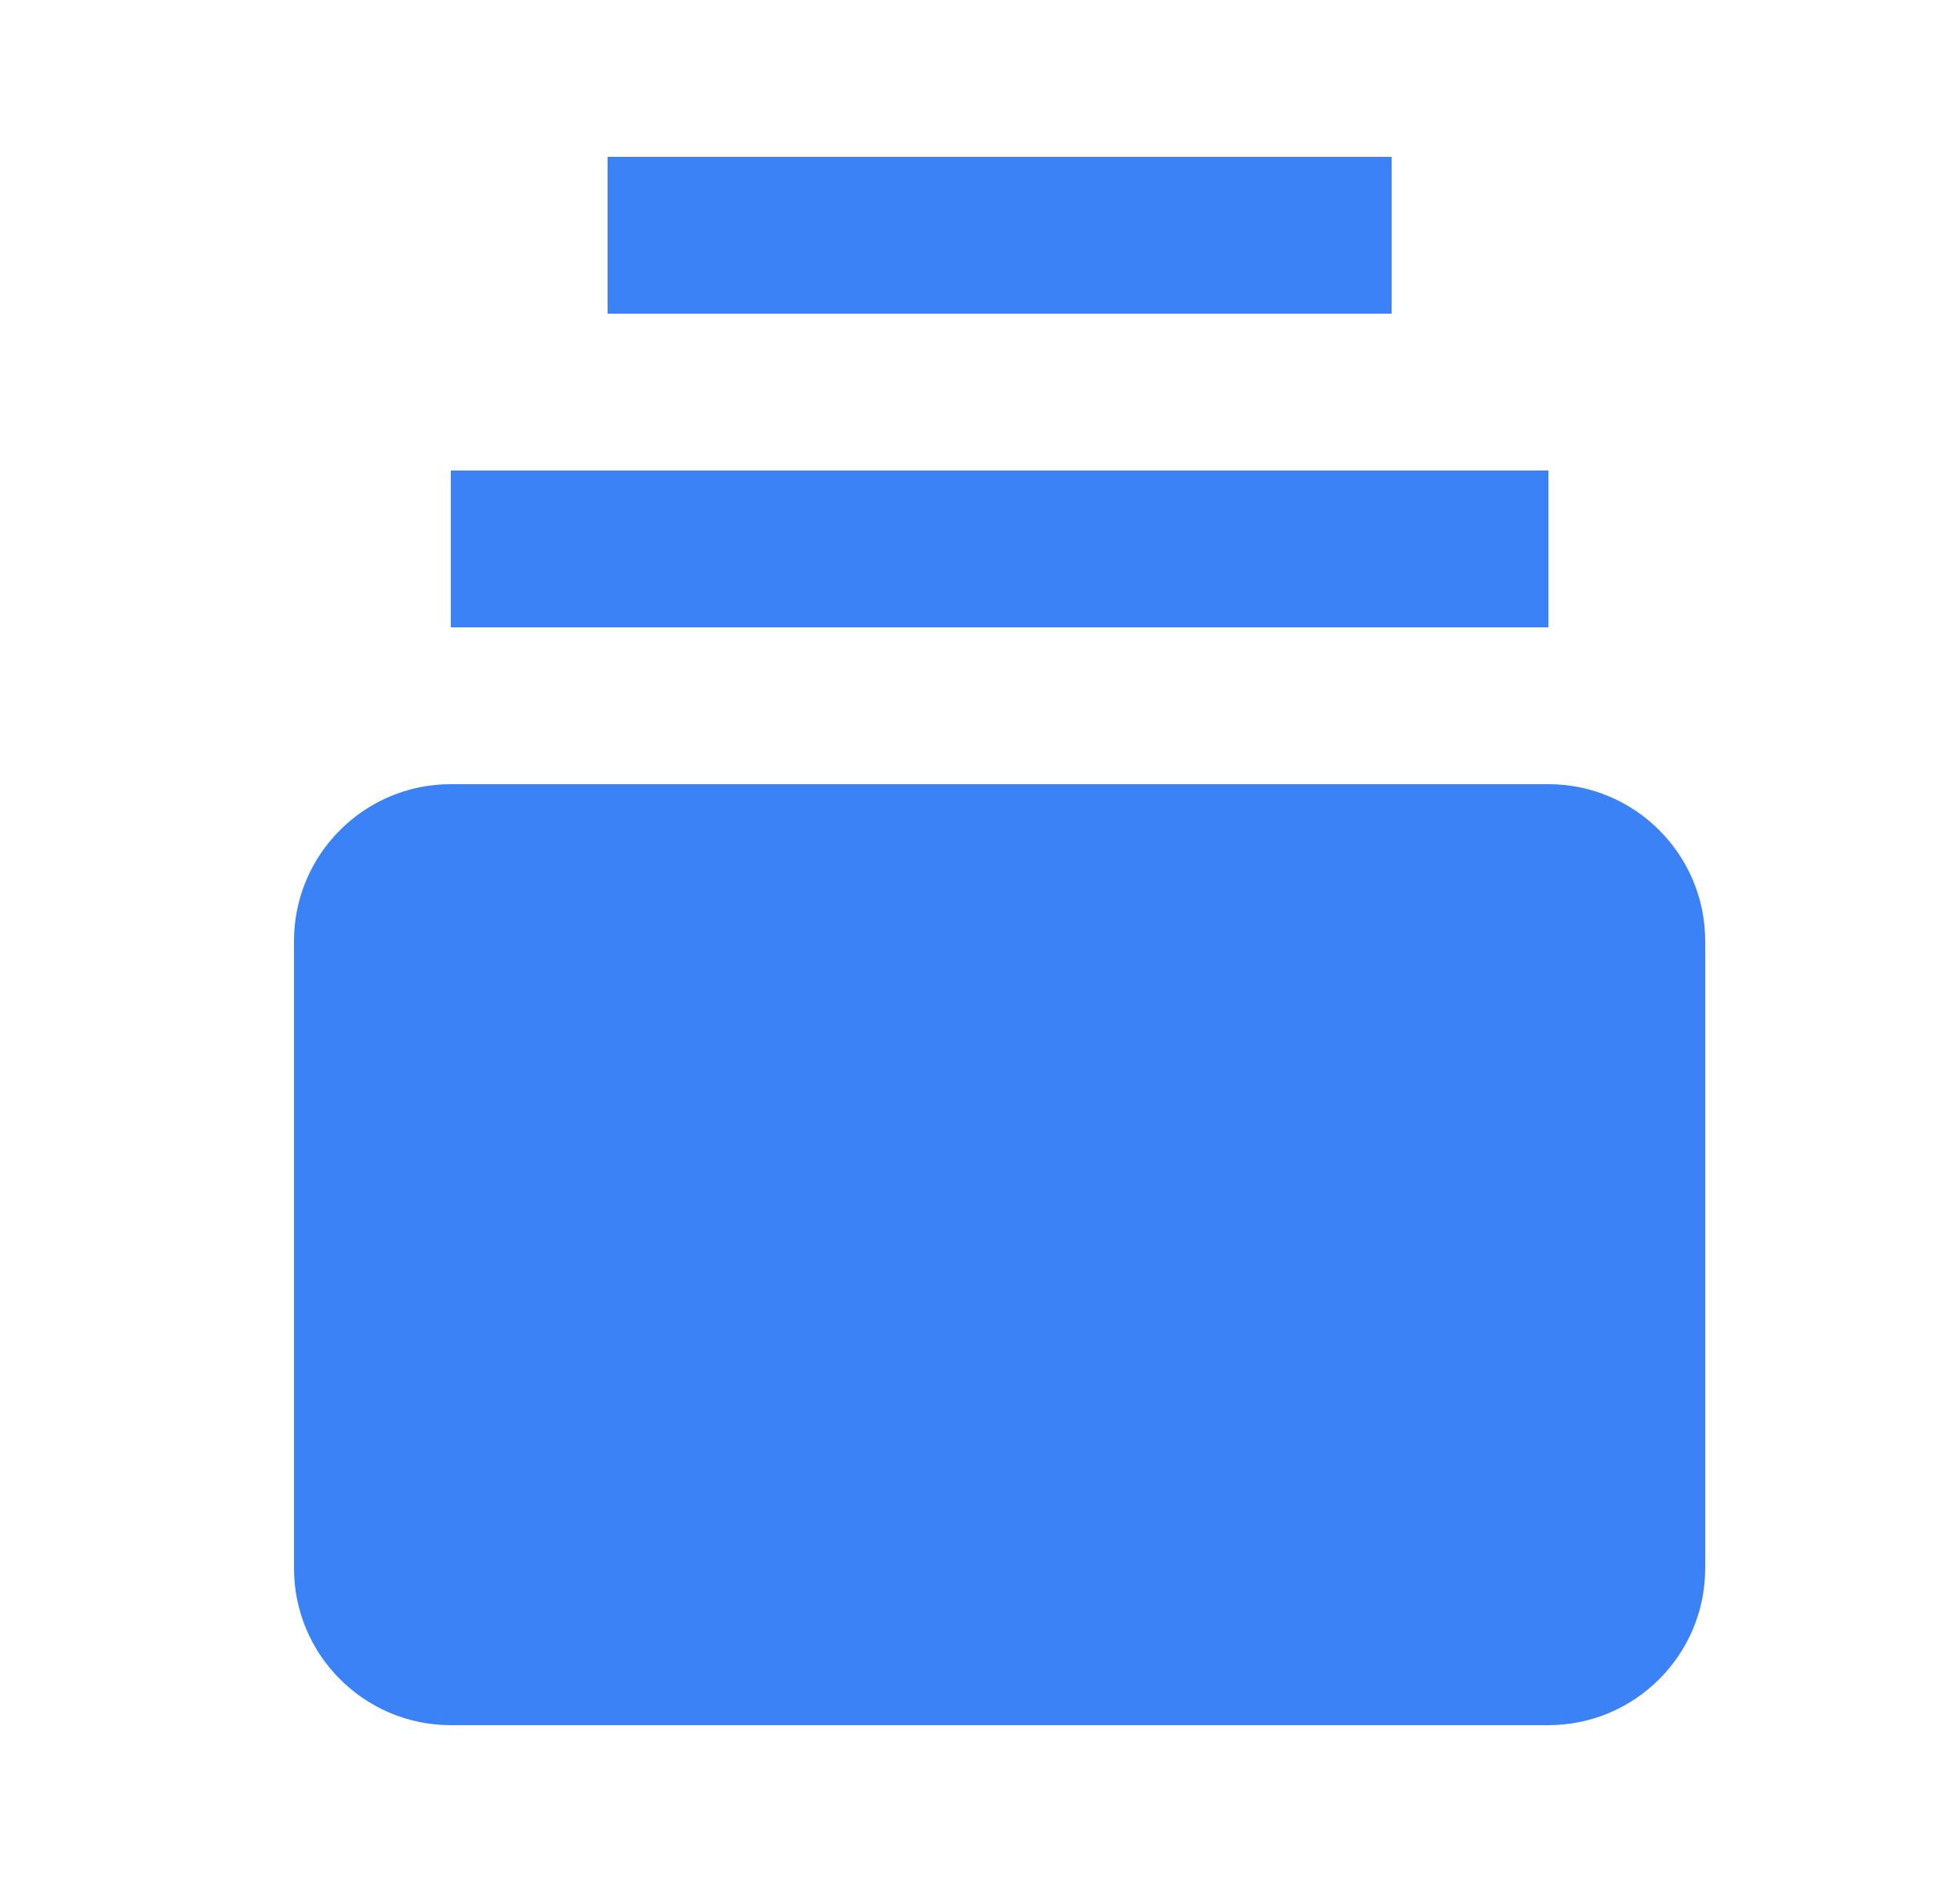
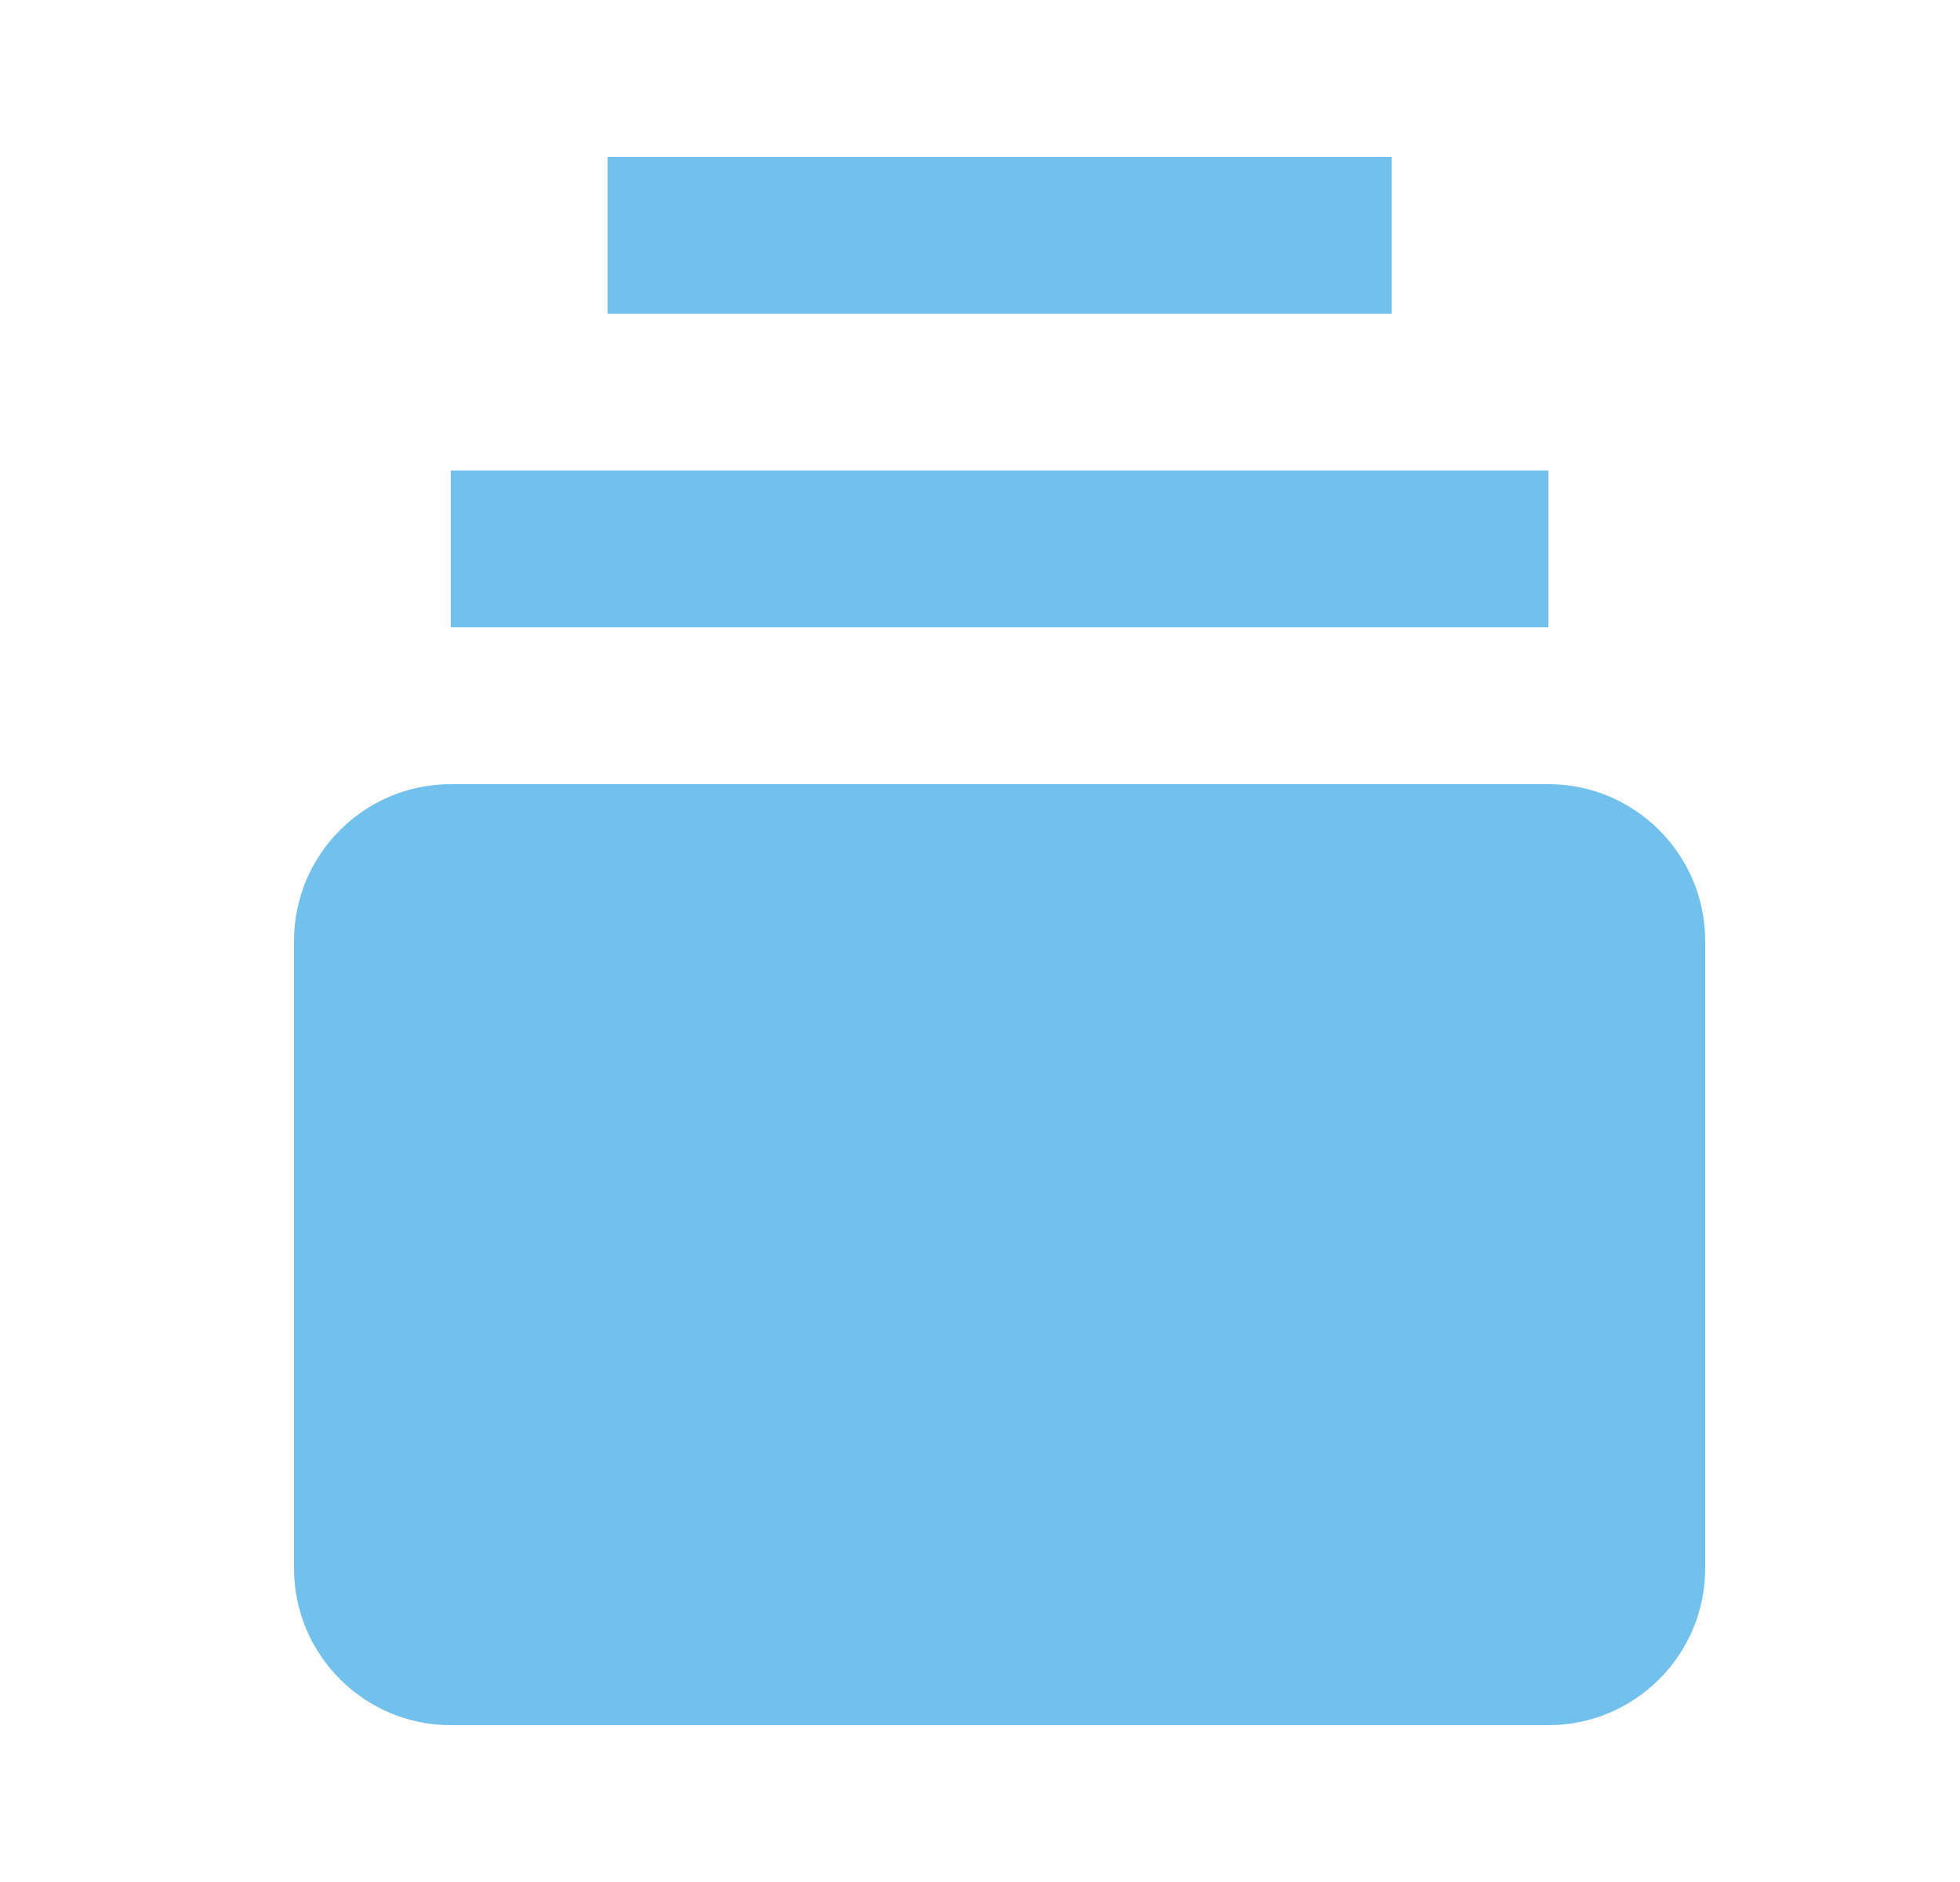
<svg xmlns="http://www.w3.org/2000/svg" width="25" height="24" viewBox="0 0 25 24" fill="none">
-   <path d="M19.75 10H5.75C4.647 10 3.75 10.897 3.75 12V20C3.75 21.103 4.647 22 5.75 22H19.75C20.853 22 21.75 21.103 21.75 20V12C21.75 10.897 20.853 10 19.75 10ZM5.75 6H19.75V8H5.75V6ZM7.75 2H17.75V4H7.75V2Z" fill="#3B82F6" />
+   <path d="M19.75 10H5.75C4.647 10 3.75 10.897 3.75 12V20C3.75 21.103 4.647 22 5.75 22H19.75C20.853 22 21.75 21.103 21.75 20V12C21.75 10.897 20.853 10 19.75 10ZM5.75 6H19.75V8H5.75V6ZM7.75 2H17.75V4H7.75V2Z" fill="#72C0EC" />
</svg>
